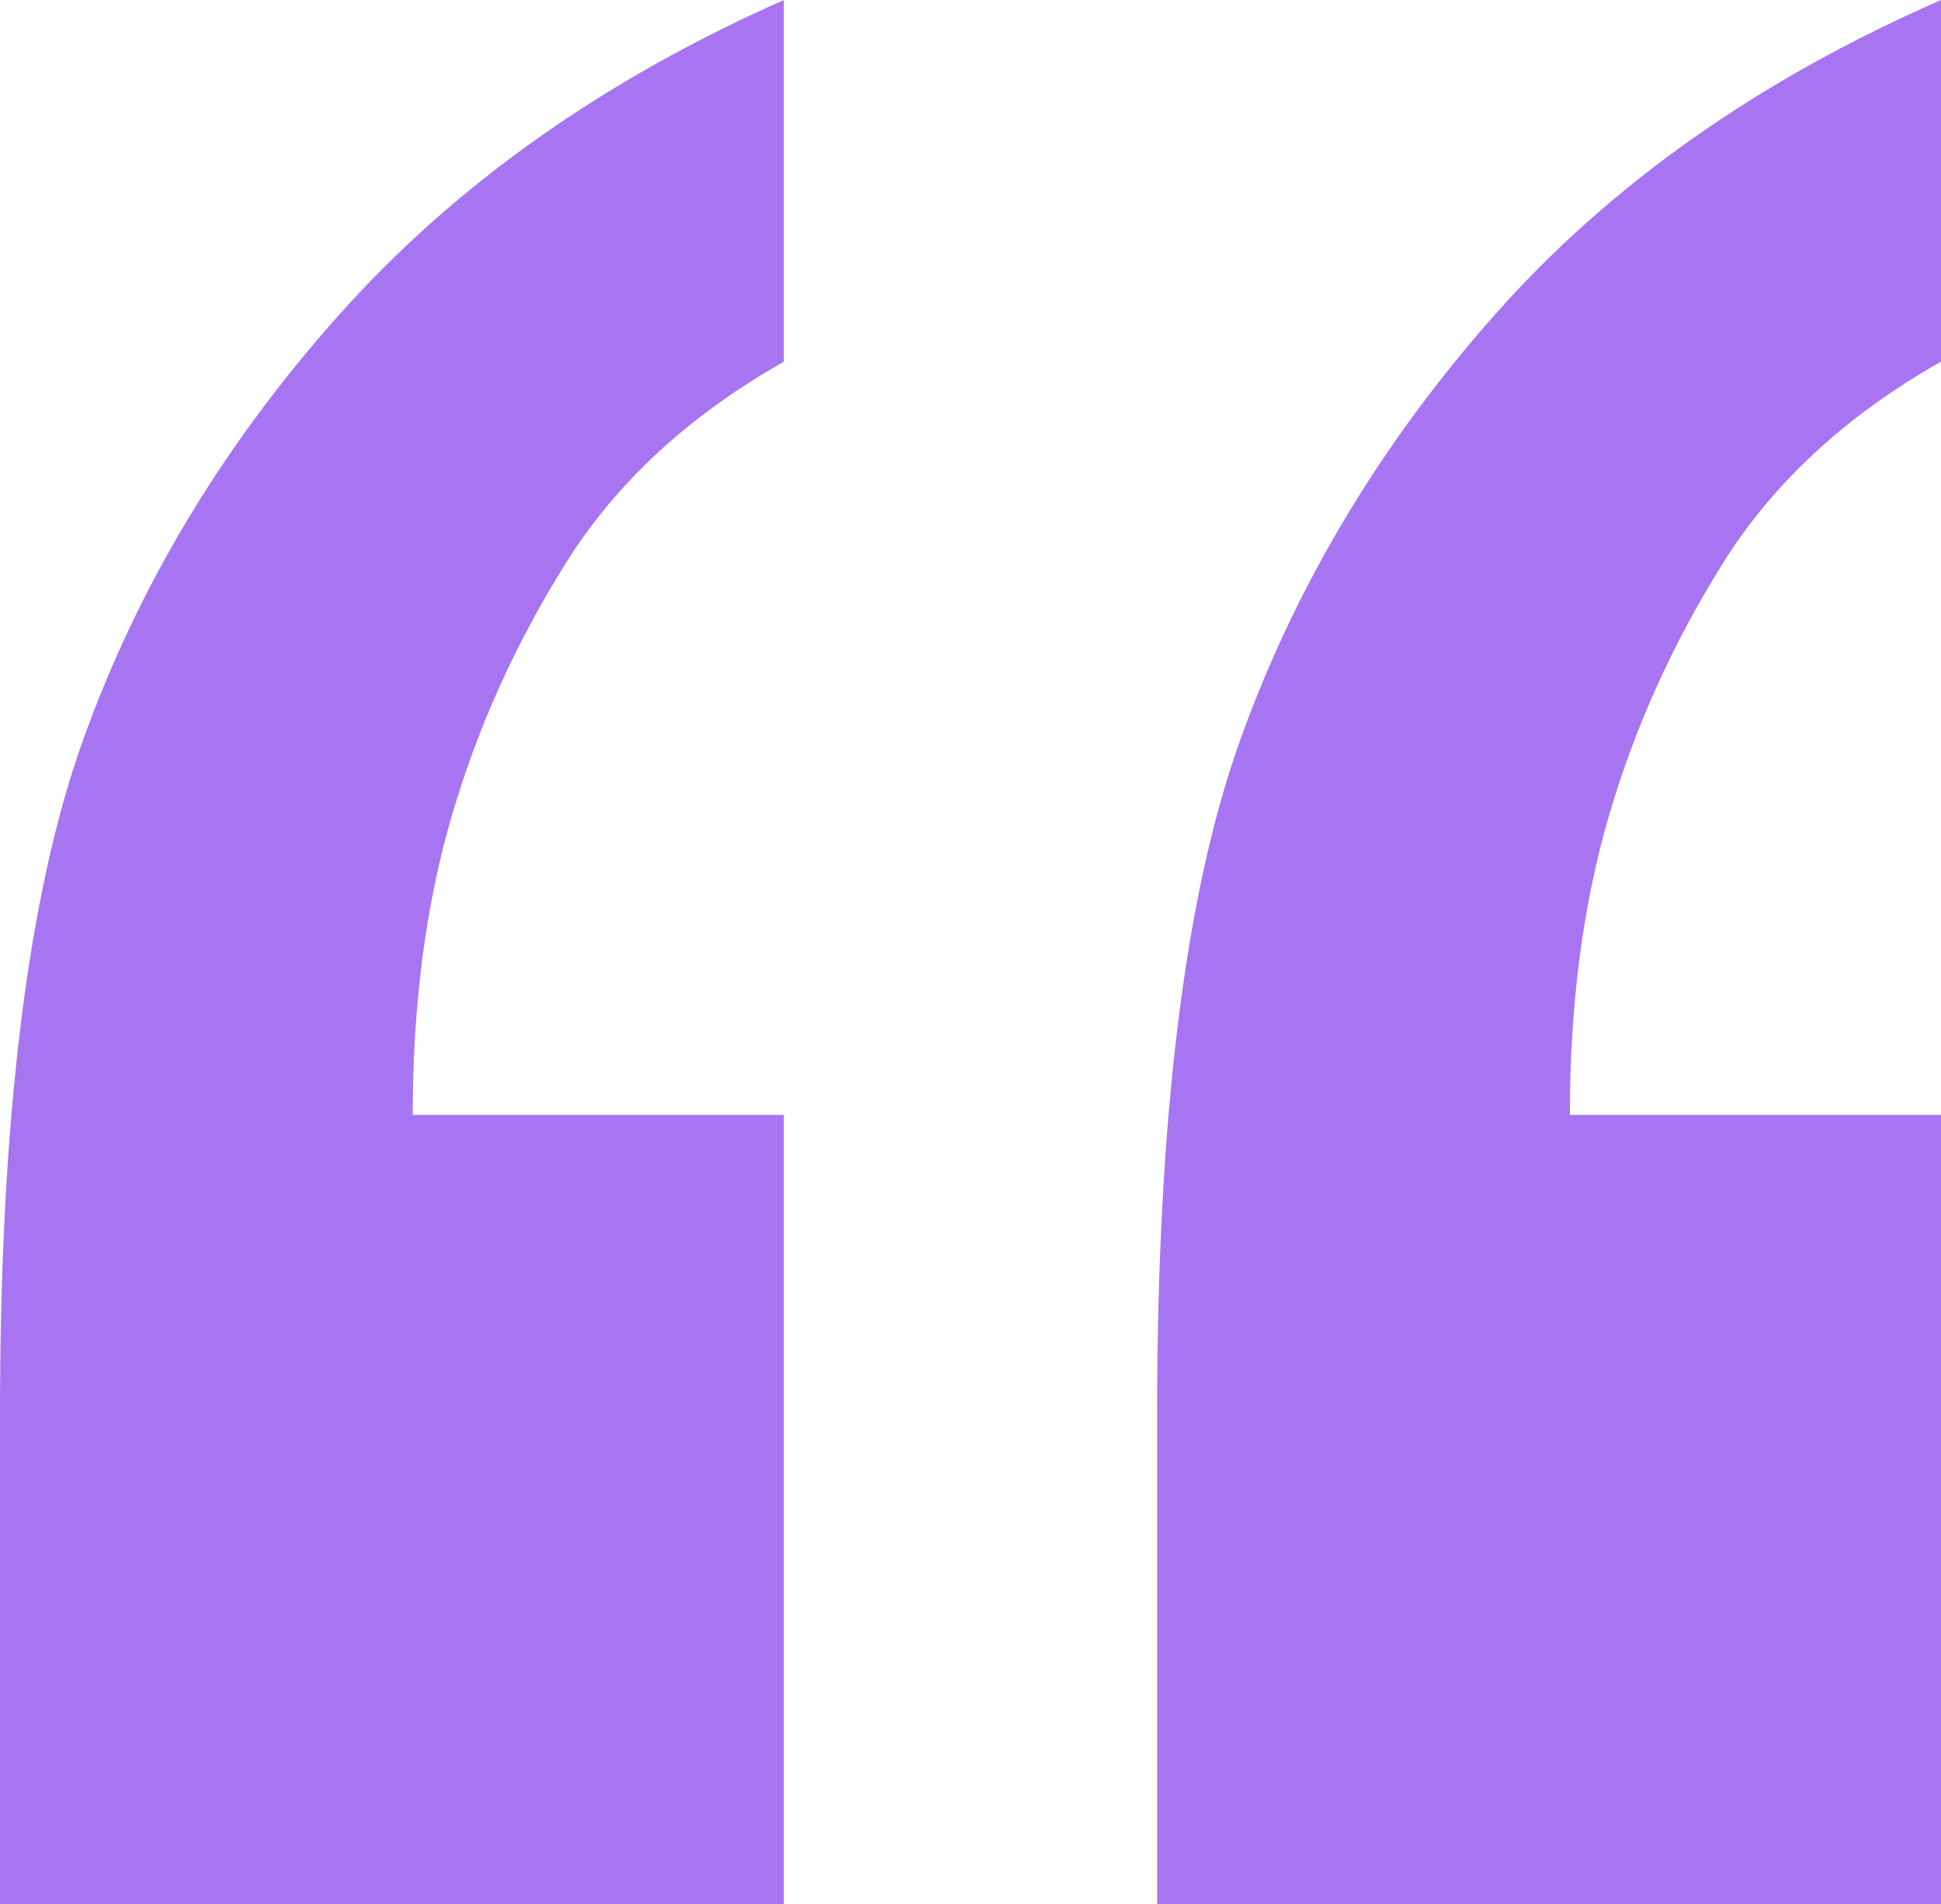
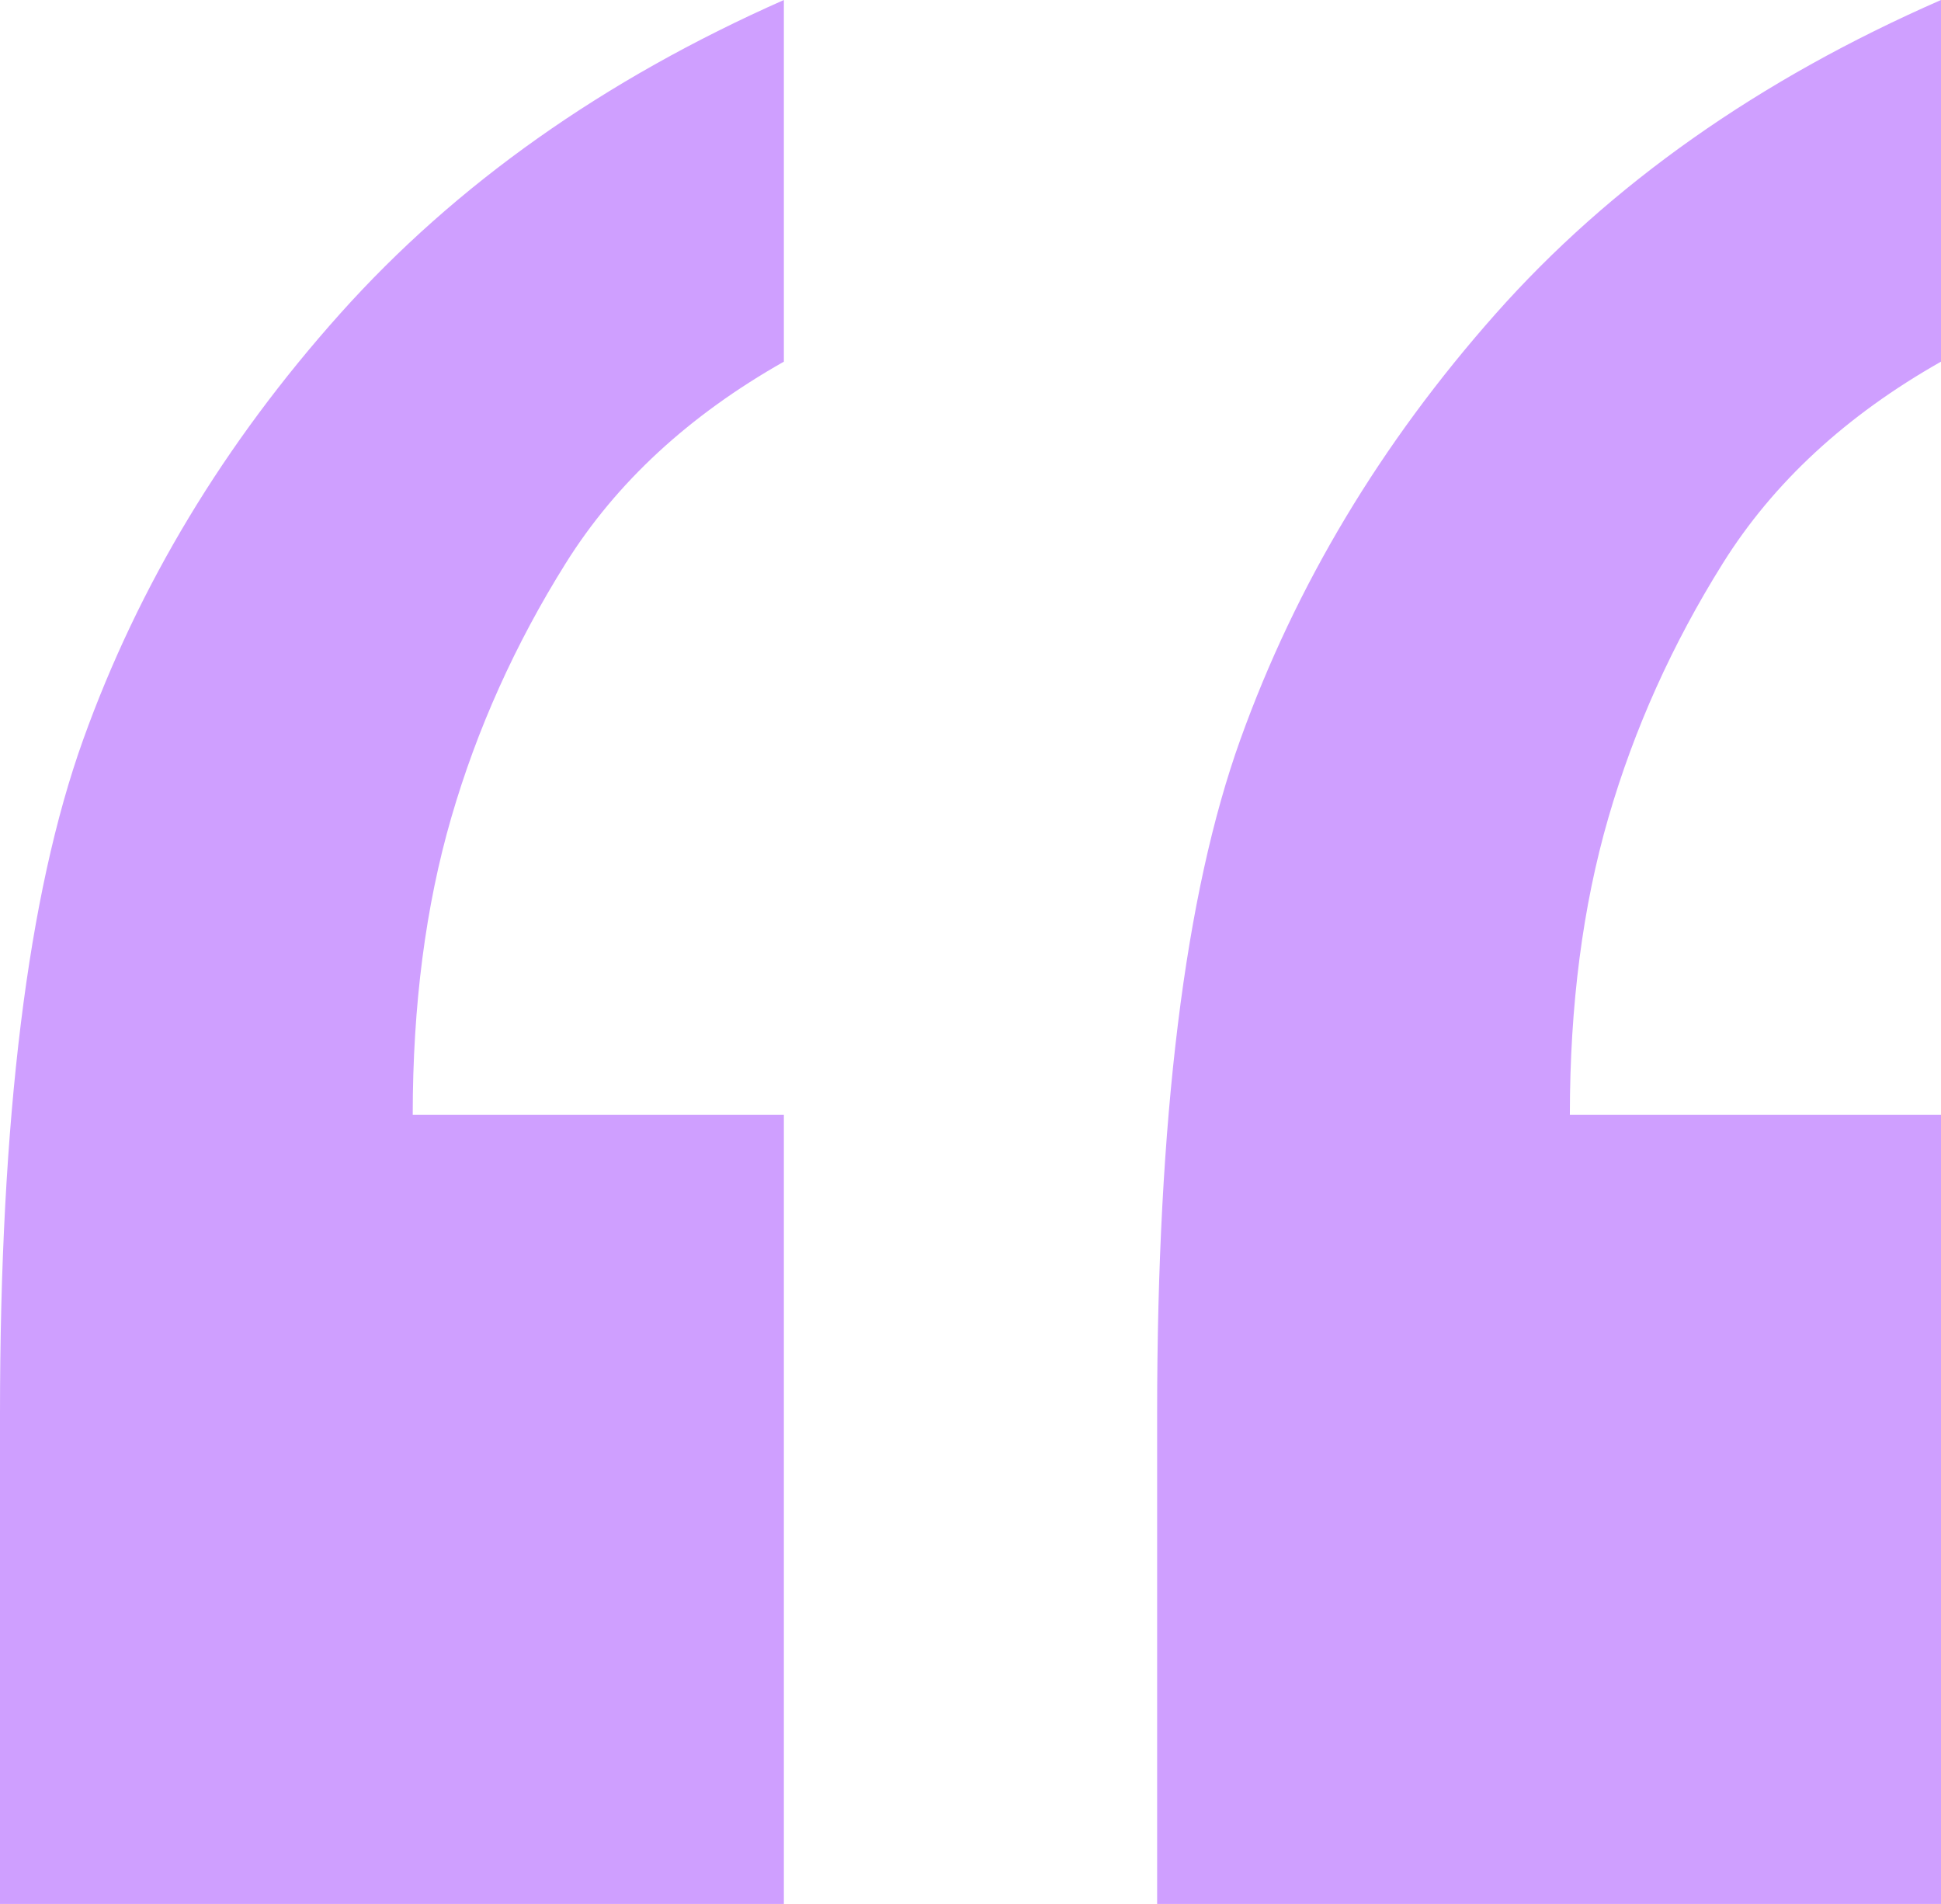
<svg xmlns="http://www.w3.org/2000/svg" width="104" height="102">
-   <path d="M104 102V59.727H84.114c0-5.871.689-11.182 2.068-15.933 1.379-4.75 3.42-9.287 6.125-13.61C95.01 25.86 98.909 22.257 104 19.375V0c-9.758 4.27-17.712 9.874-23.864 16.813-6.151 6.939-10.712 14.545-13.681 22.818C63.485 47.904 62 59.941 62 75.74V102h42zm-62 0V59.727H22.114c0-5.871.689-11.182 2.068-15.933 1.379-4.75 3.42-9.287 6.125-13.61C33.01 25.86 36.909 22.257 42 19.375V0c-9.652 4.27-17.58 9.874-23.784 16.813C12.01 23.752 7.424 31.358 4.455 39.631 1.485 47.904 0 59.941 0 75.74V102h42z" fill="#A775F1" fill-rule="nonzero" />
+   <path d="M104 102V59.727H84.114c0-5.871.689-11.182 2.068-15.933 1.379-4.75 3.42-9.287 6.125-13.61C95.01 25.86 98.909 22.257 104 19.375V0c-9.758 4.27-17.712 9.874-23.864 16.813-6.151 6.939-10.712 14.545-13.681 22.818C63.485 47.904 62 59.941 62 75.74V102h42zm-62 0V59.727H22.114c0-5.871.689-11.182 2.068-15.933 1.379-4.75 3.42-9.287 6.125-13.61C33.01 25.86 36.909 22.257 42 19.375V0c-9.652 4.27-17.58 9.874-23.784 16.813C12.01 23.752 7.424 31.358 4.455 39.631 1.485 47.904 0 59.941 0 75.74V102h42z" fill="#CF9FFF" fill-rule="nonzero" />
</svg>
